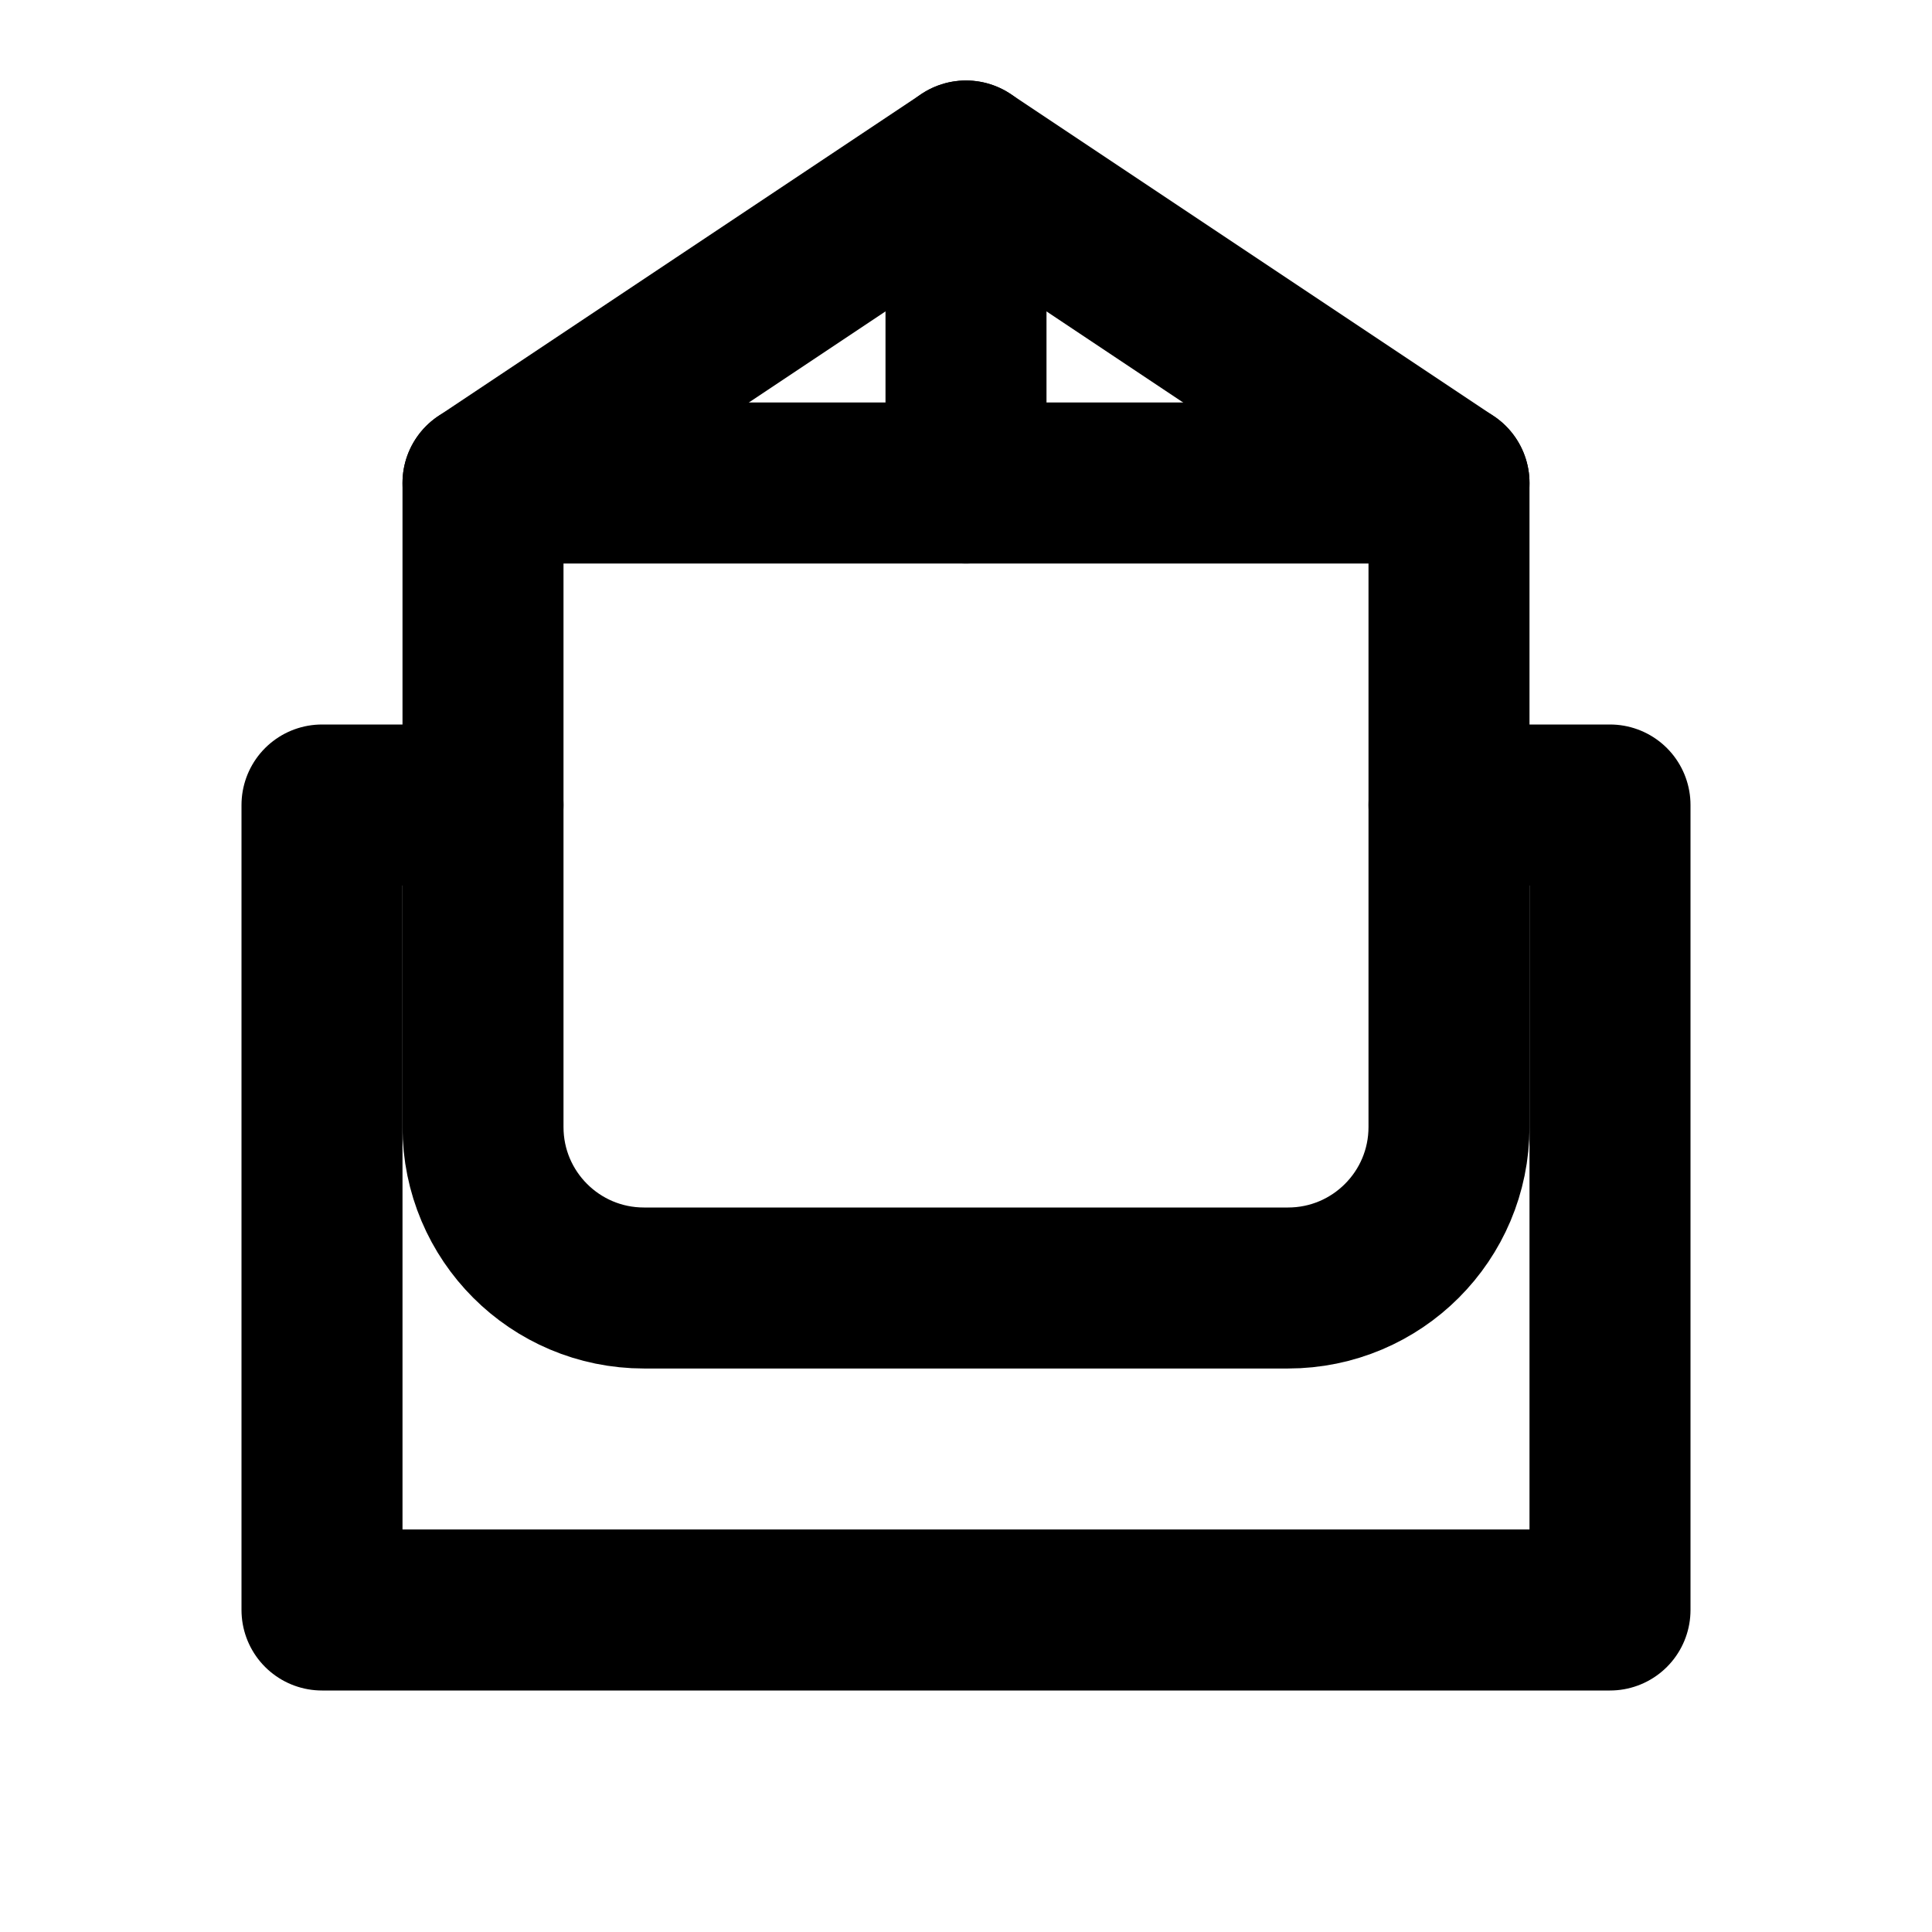
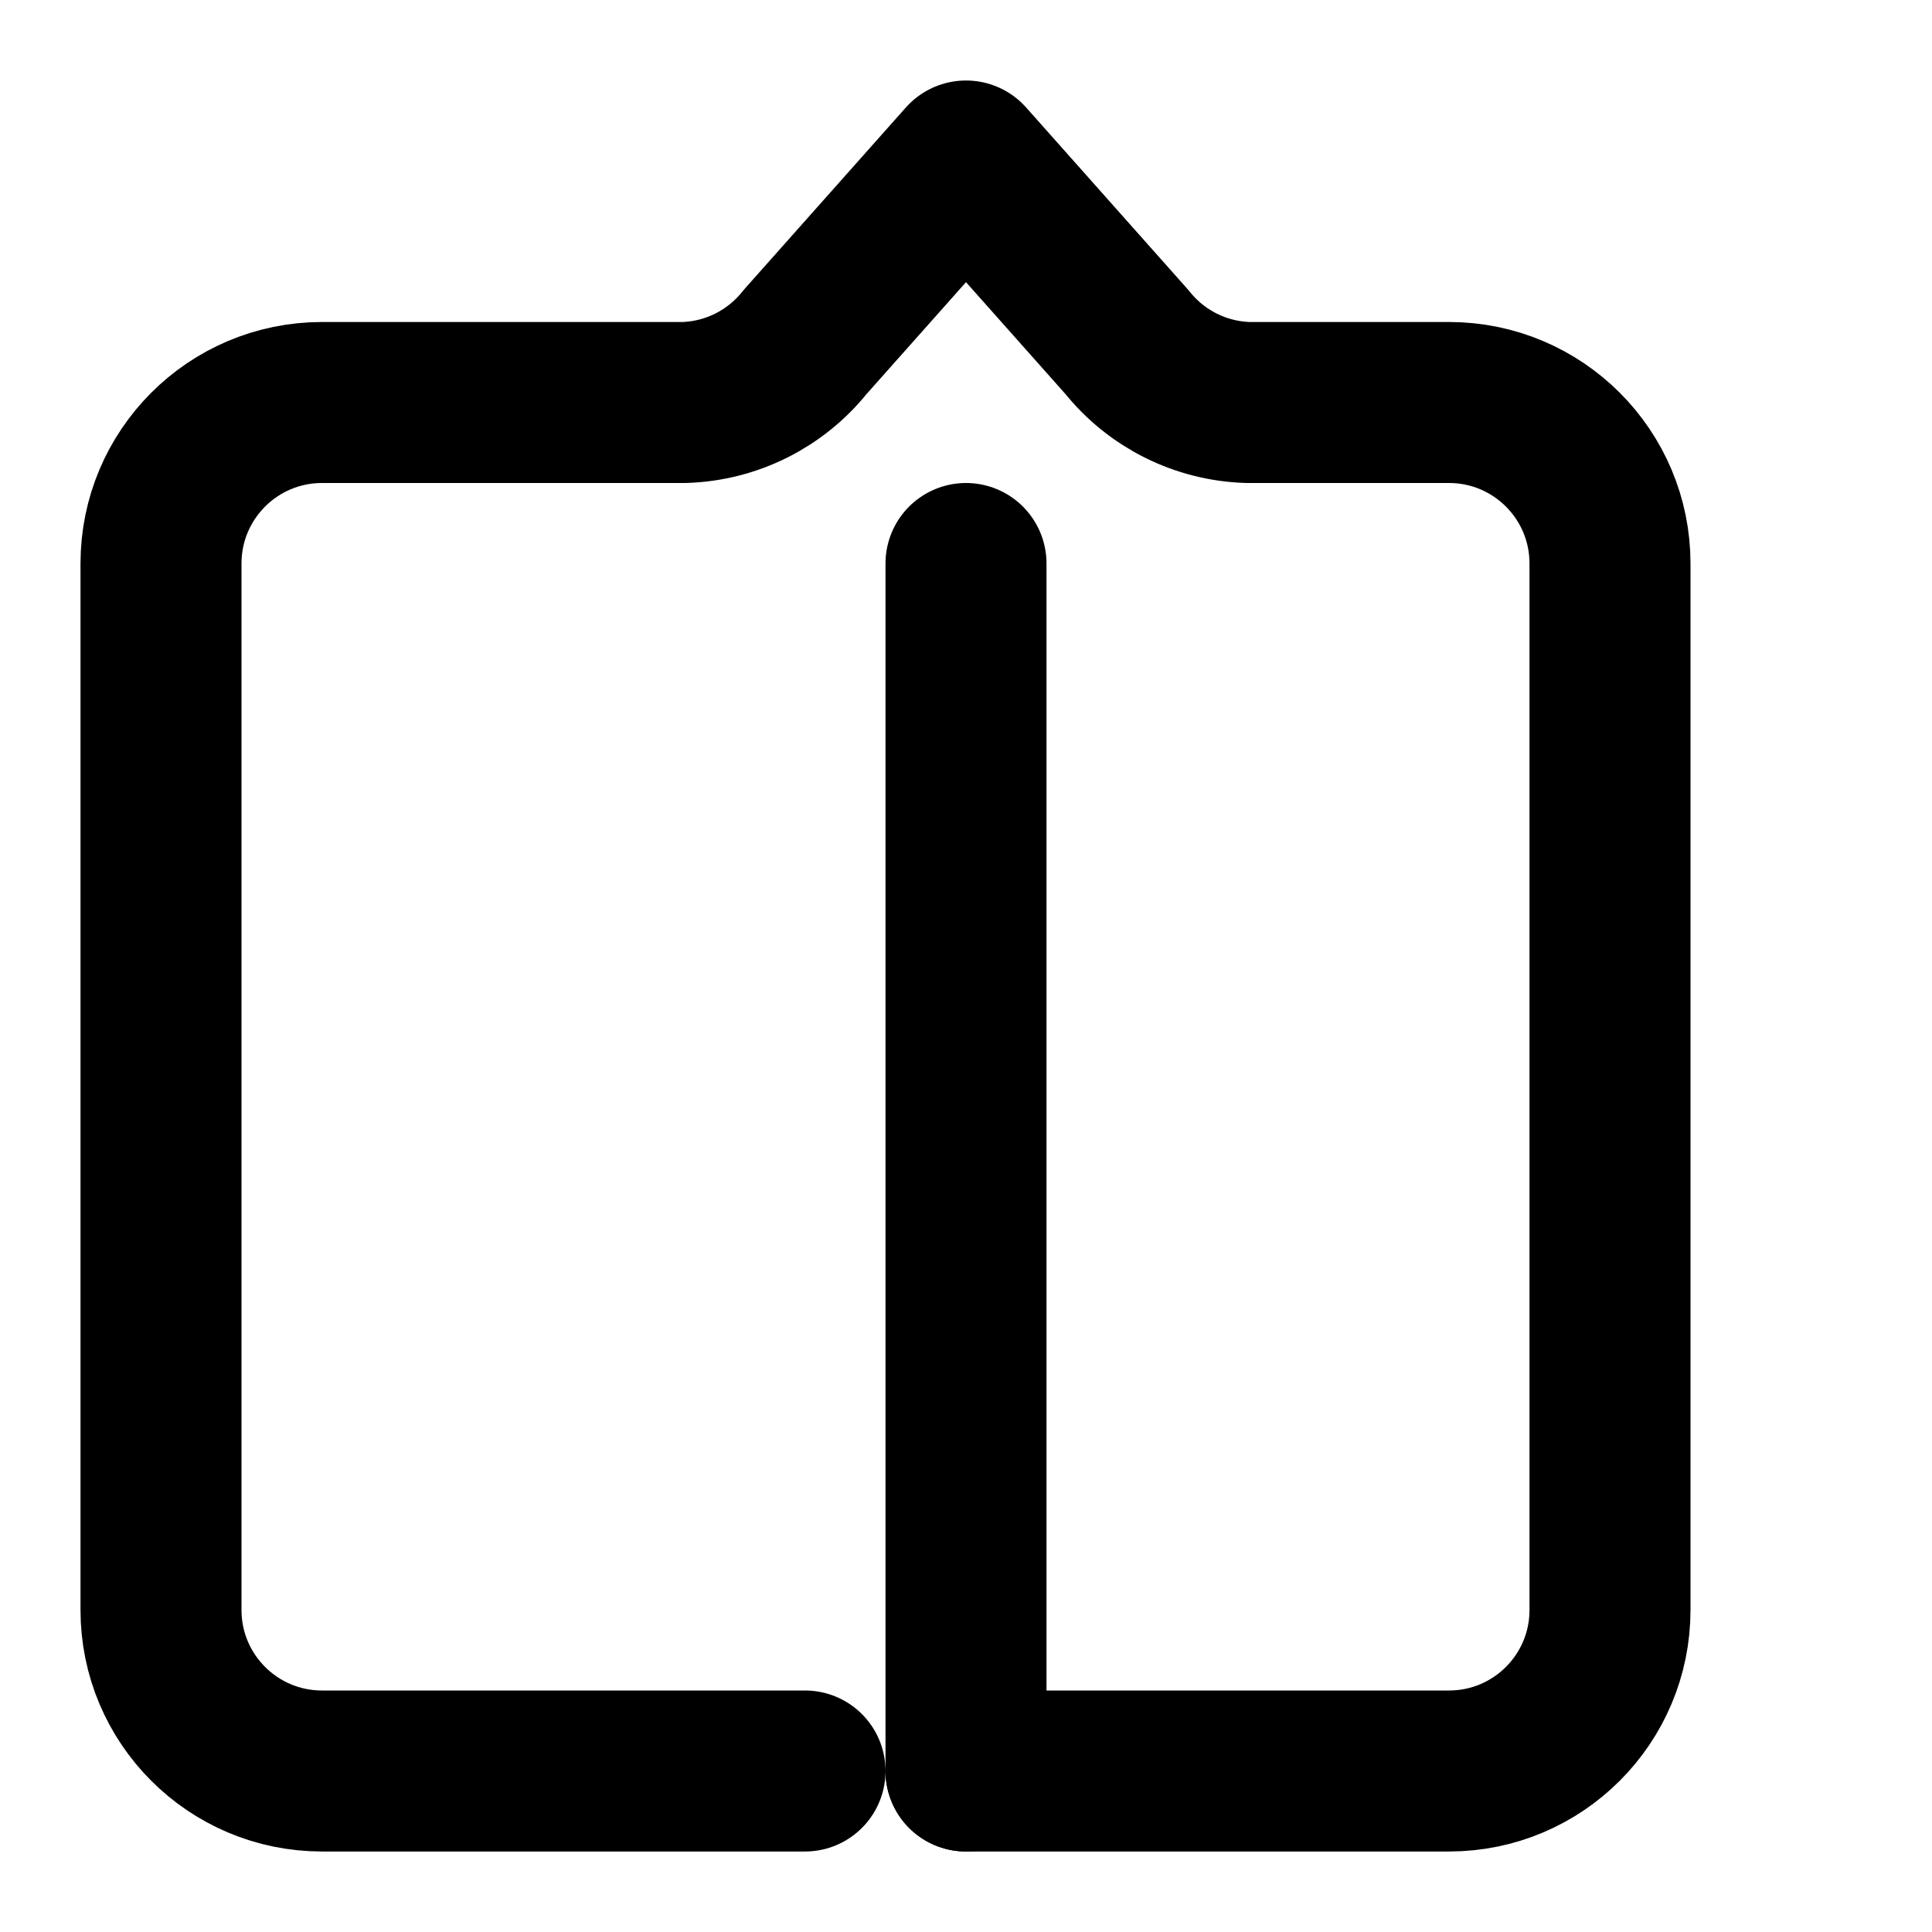
- <svg xmlns="http://www.w3.org/2000/svg" width="24" height="24" viewBox="0 0 24 24" fill="none">
-   <path d="M12 2L6 6V10H4V20H20V10H18V6L12 2Z" stroke="#000000" stroke-width="2" stroke-linecap="round" stroke-linejoin="round" />
-   <path d="M18 10V14C18 15.105 17.105 16 16 16H8C6.895 16 6 15.105 6 14V10" stroke="#000000" stroke-width="2" stroke-linecap="round" stroke-linejoin="round" />
-   <path d="M12 2V6" stroke="#000000" stroke-width="2" stroke-linecap="round" stroke-linejoin="round" />
-   <path d="M6 6H18" stroke="#000000" stroke-width="2" stroke-linecap="round" stroke-linejoin="round" />
+ <svg xmlns="http://www.w3.org/2000/svg" viewBox="0 0 24 24" fill="none" stroke="currentColor" stroke-width="2" stroke-linecap="round" stroke-linejoin="round">
+   <path d="M12 22h6a2 2 0 0 0 2-2V7a2 2 0 0 0-2-2h-2.5a2 2 0 0 1-1.5-.75L12 2l-2 2.25a2 2 0 0 1-1.5.75H4a2 2 0 0 0-2 2v13a2 2 0 0 0 2 2h6" />
+   <path d="M12 7v15" />
</svg>
